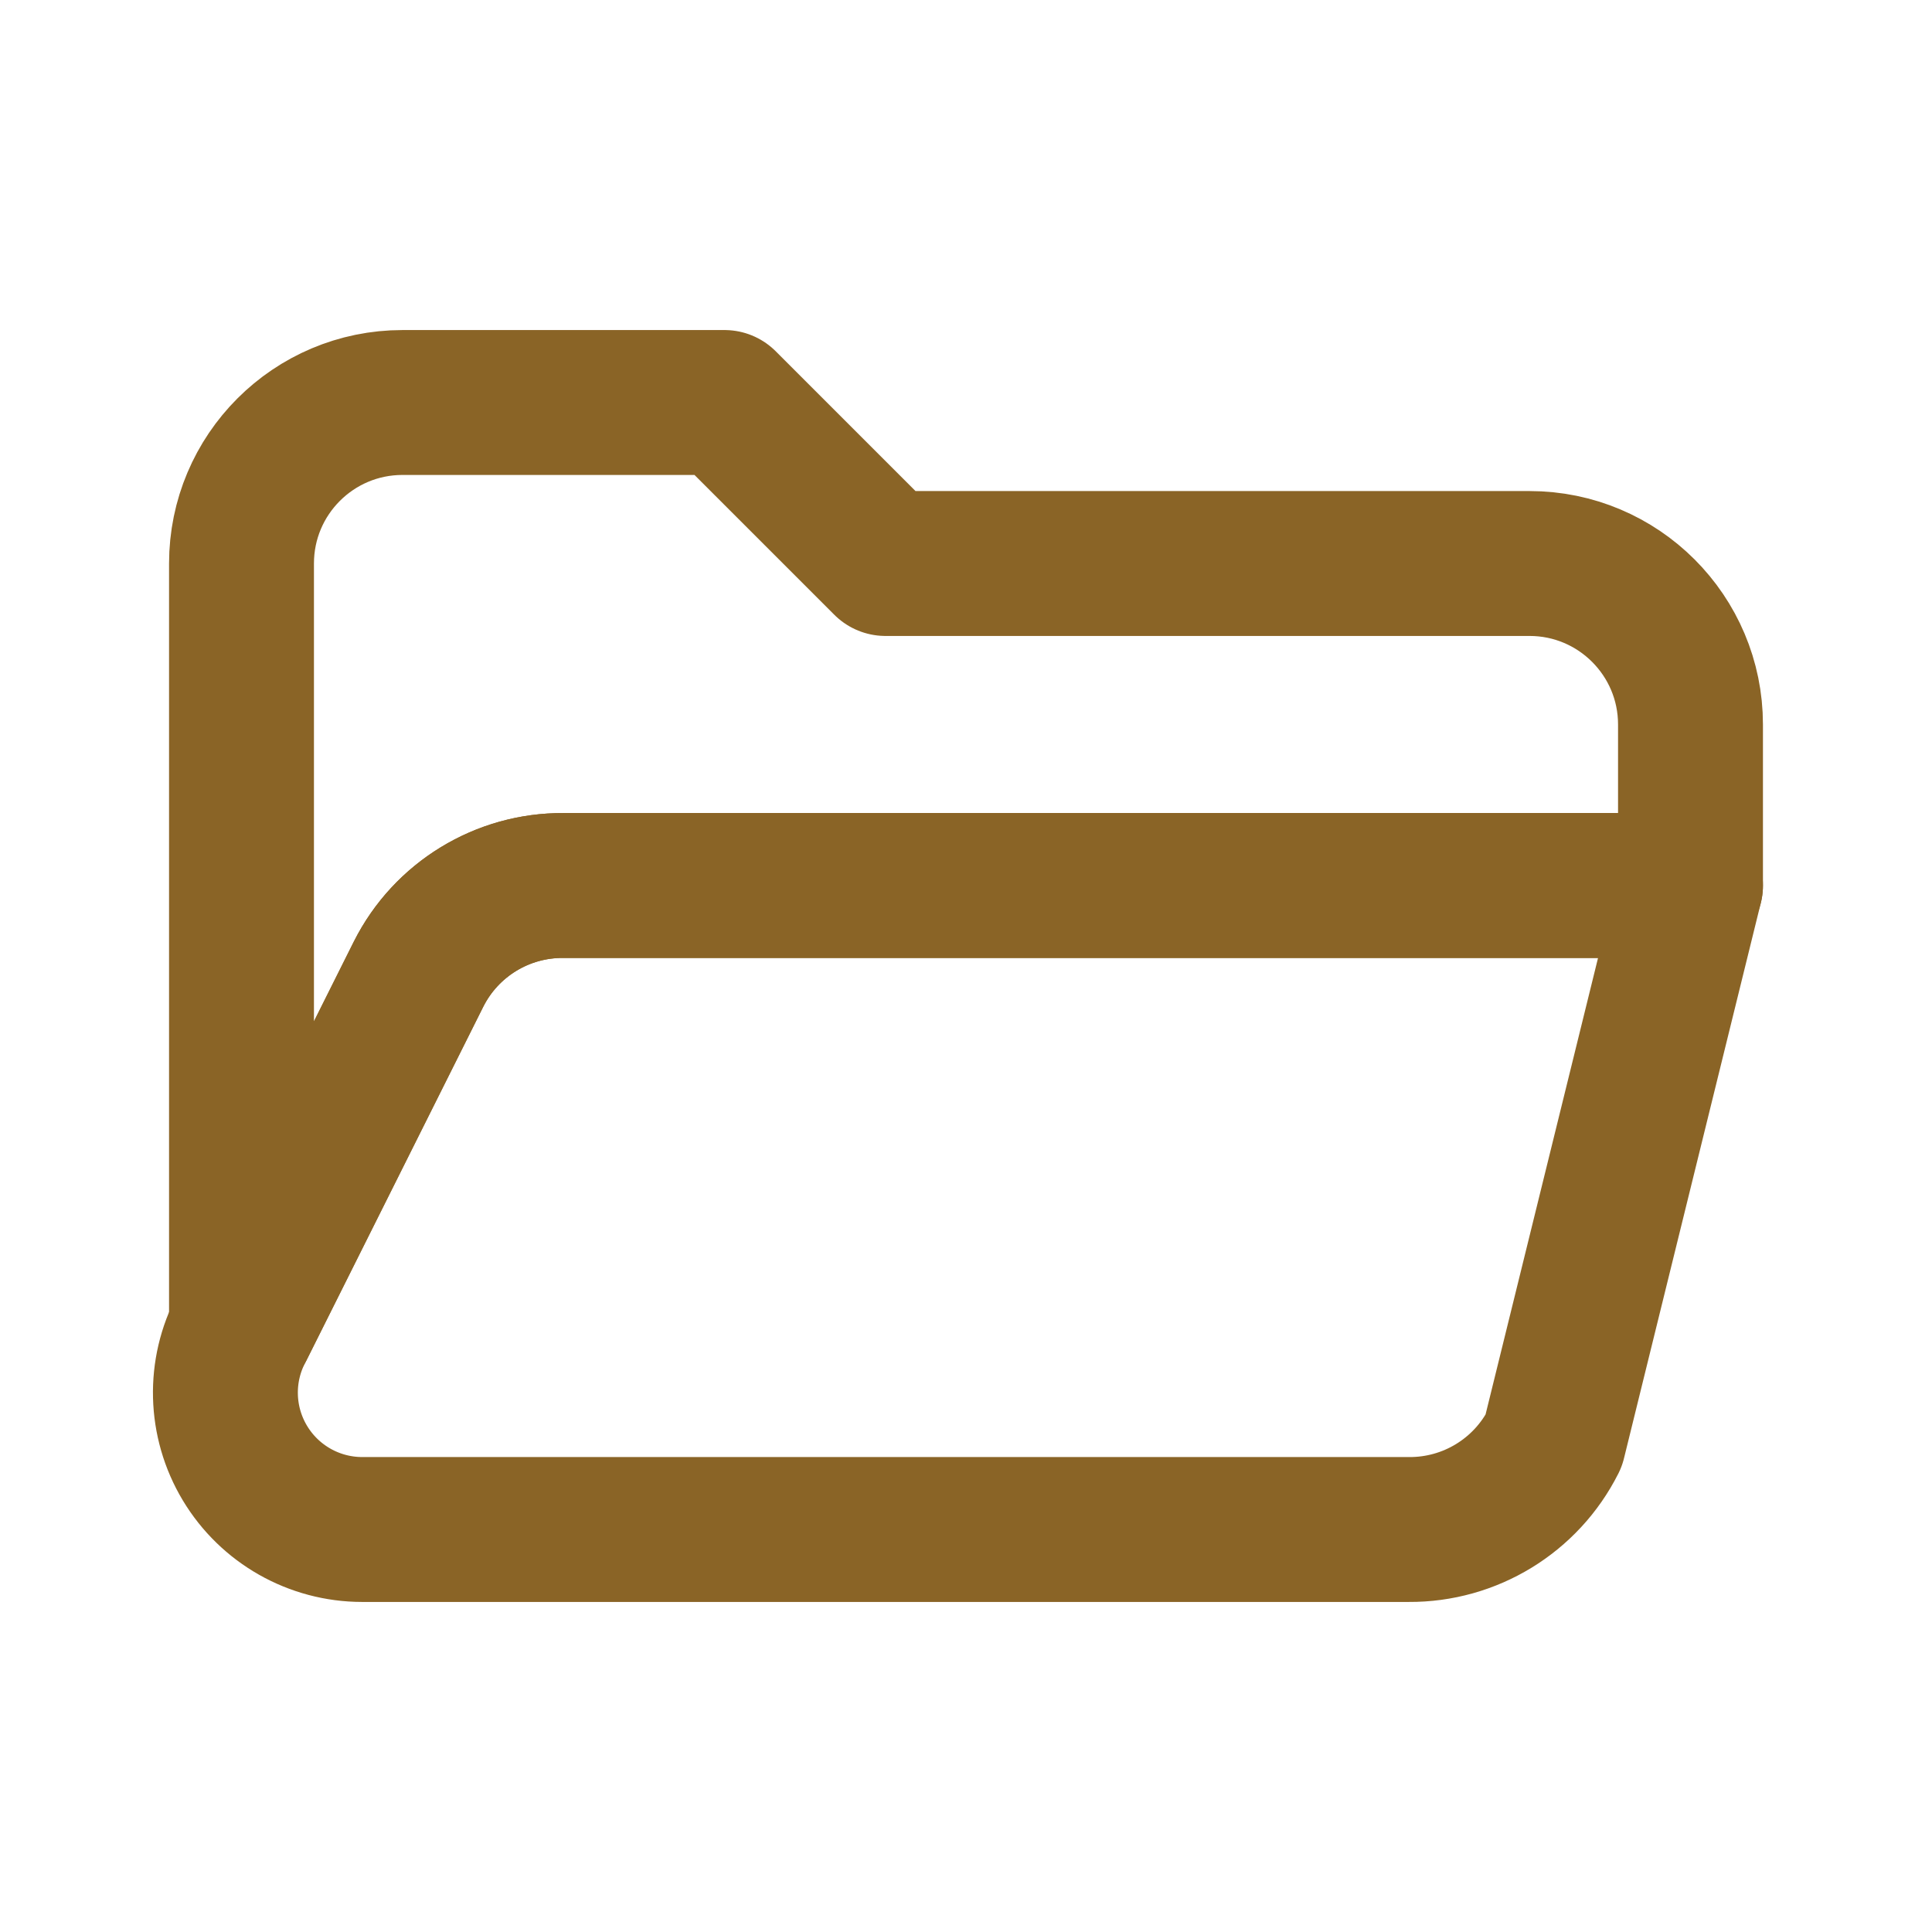
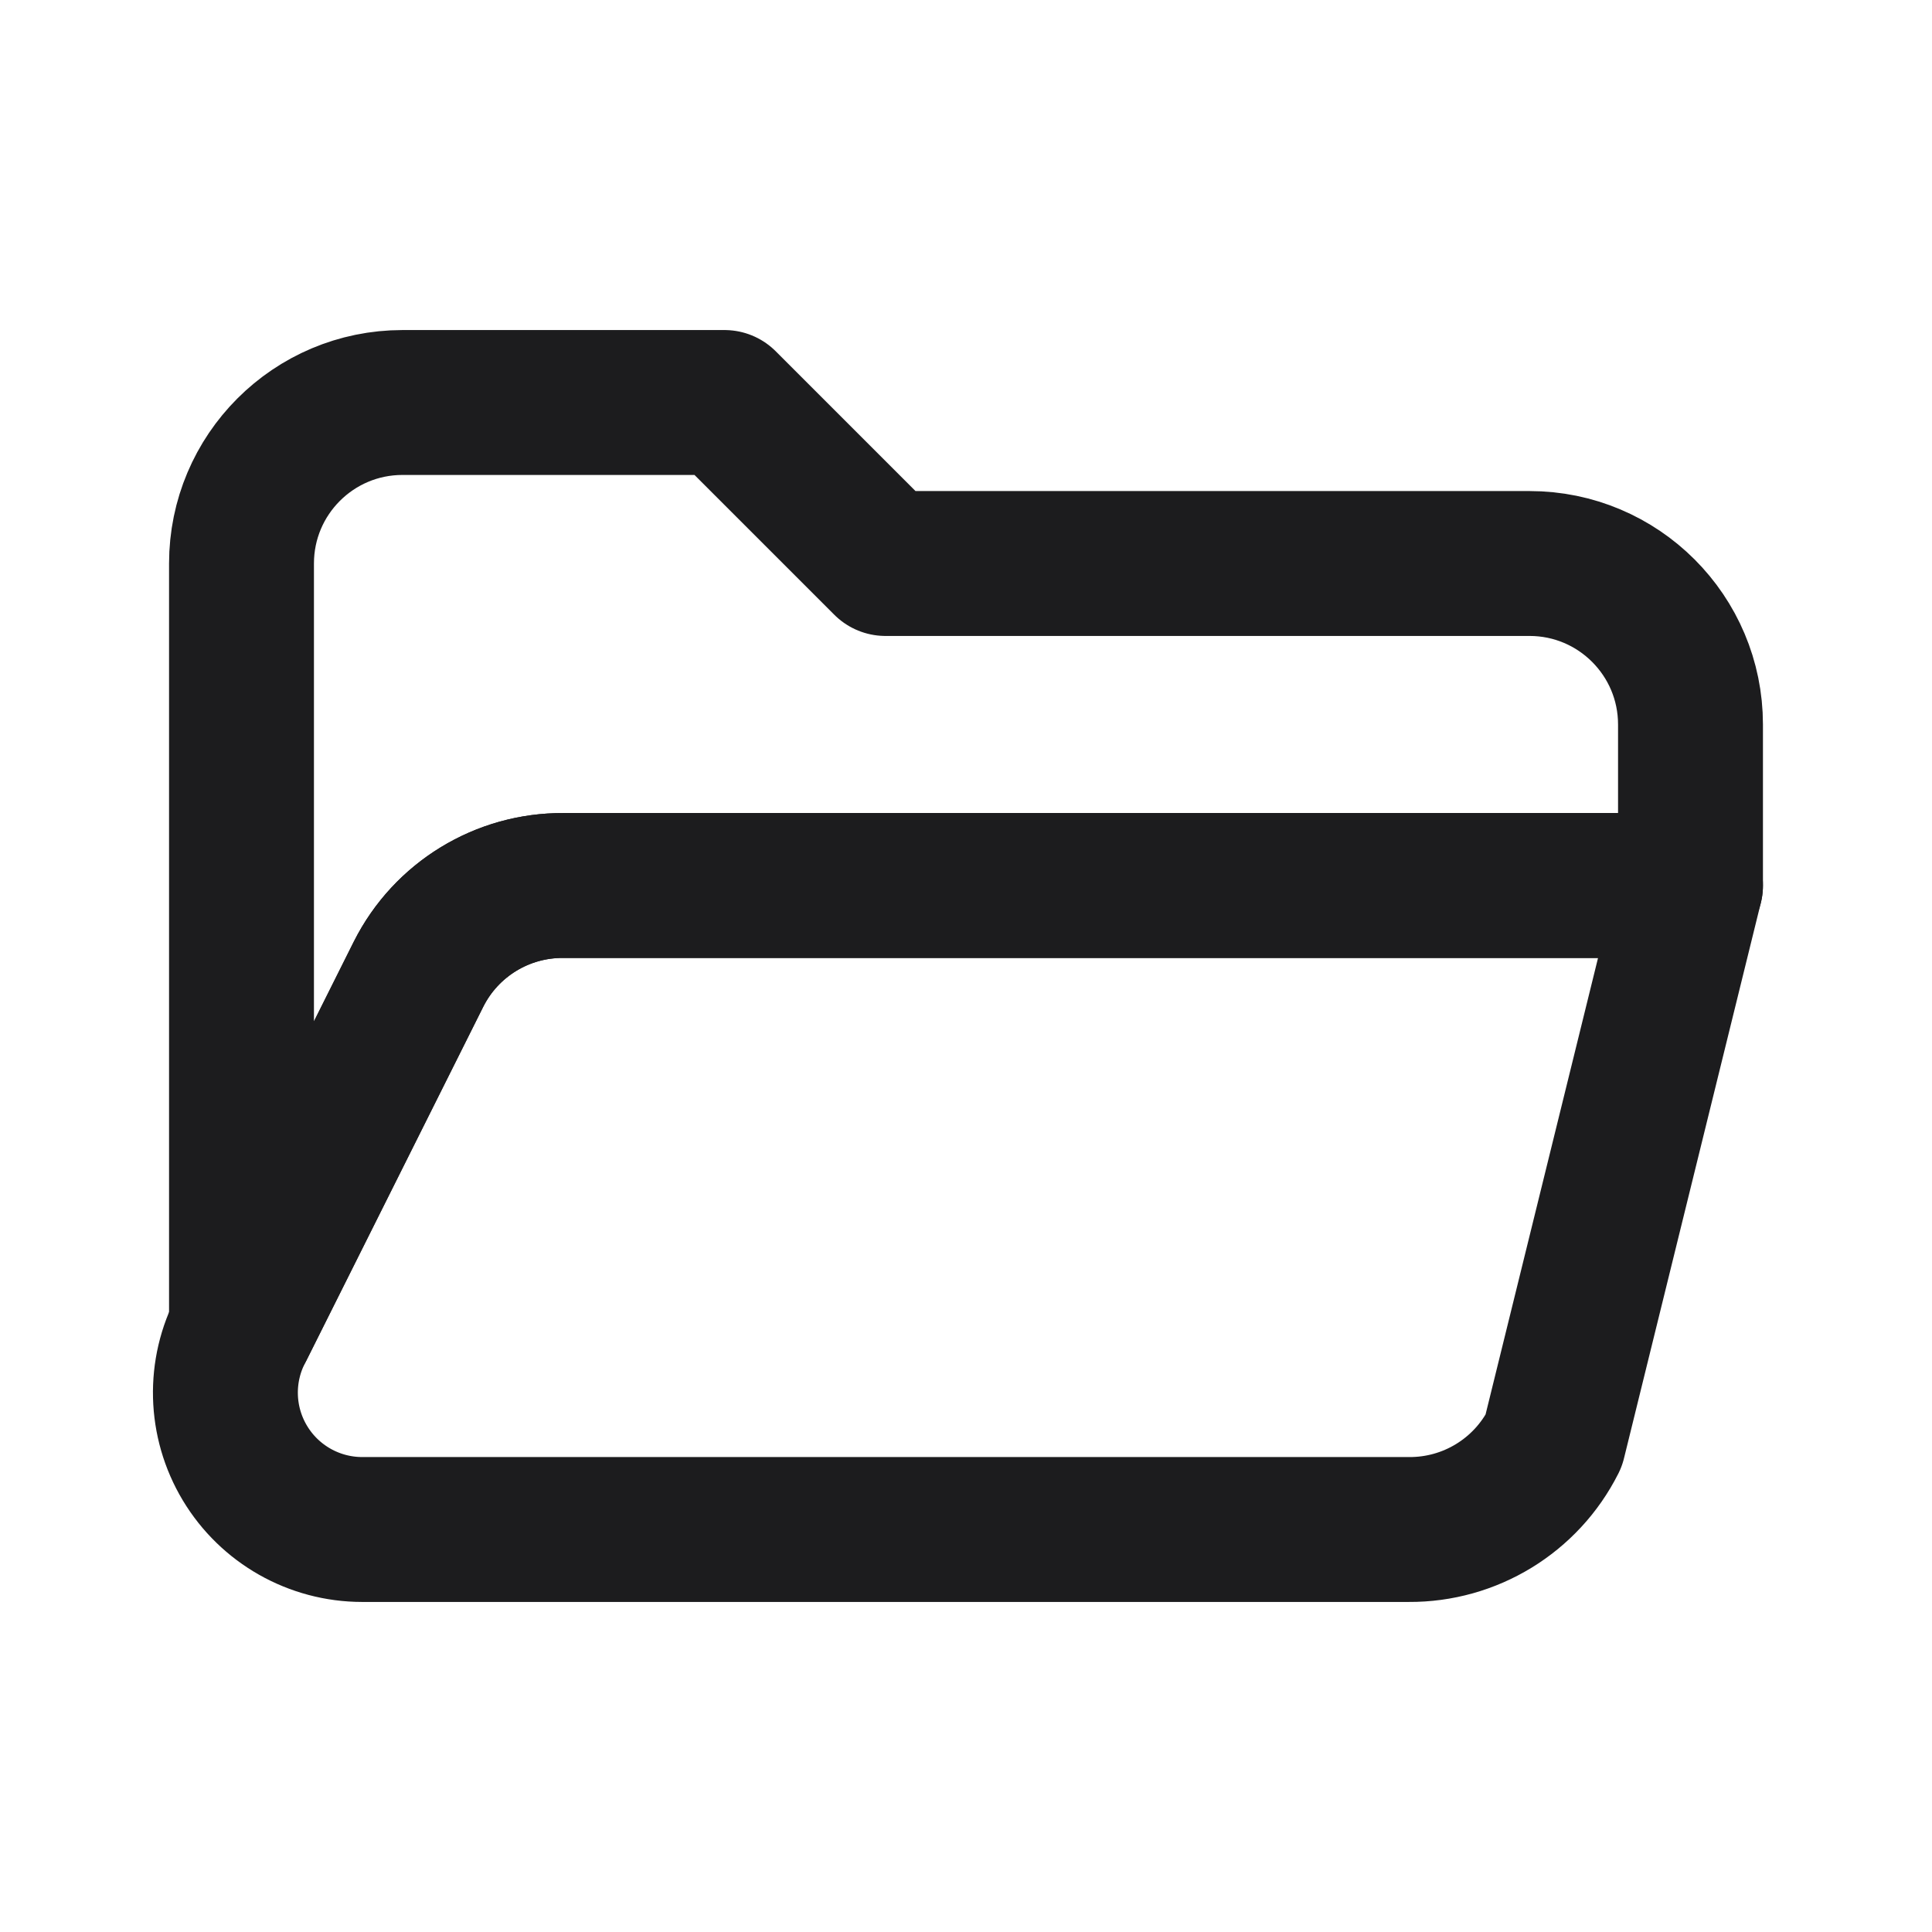
- <svg xmlns="http://www.w3.org/2000/svg" viewBox="0 0 24 24" fill="none" stroke="#8A6426" stroke-width="1.8" stroke-linecap="round" stroke-linejoin="round">
+ <svg xmlns="http://www.w3.org/2000/svg" viewBox="0 0 24 24" fill="none" stroke="#1C1C1E" stroke-width="1.8" stroke-linecap="round" stroke-linejoin="round">
  <path d="M3 7a2 2 0 0 1 2-2h4l2 2h8a2 2 0 0 1 2 2v2H7a2 2 0 0 0-1.8 1.1L3 16.5z" />
  <path d="M21 11H7a2 2 0 0 0-1.8 1.1L3 16.5A1.7 1.7 0 0 0 4.5 19h13a2 2 0 0 0 1.8-1.1z" />
</svg>
